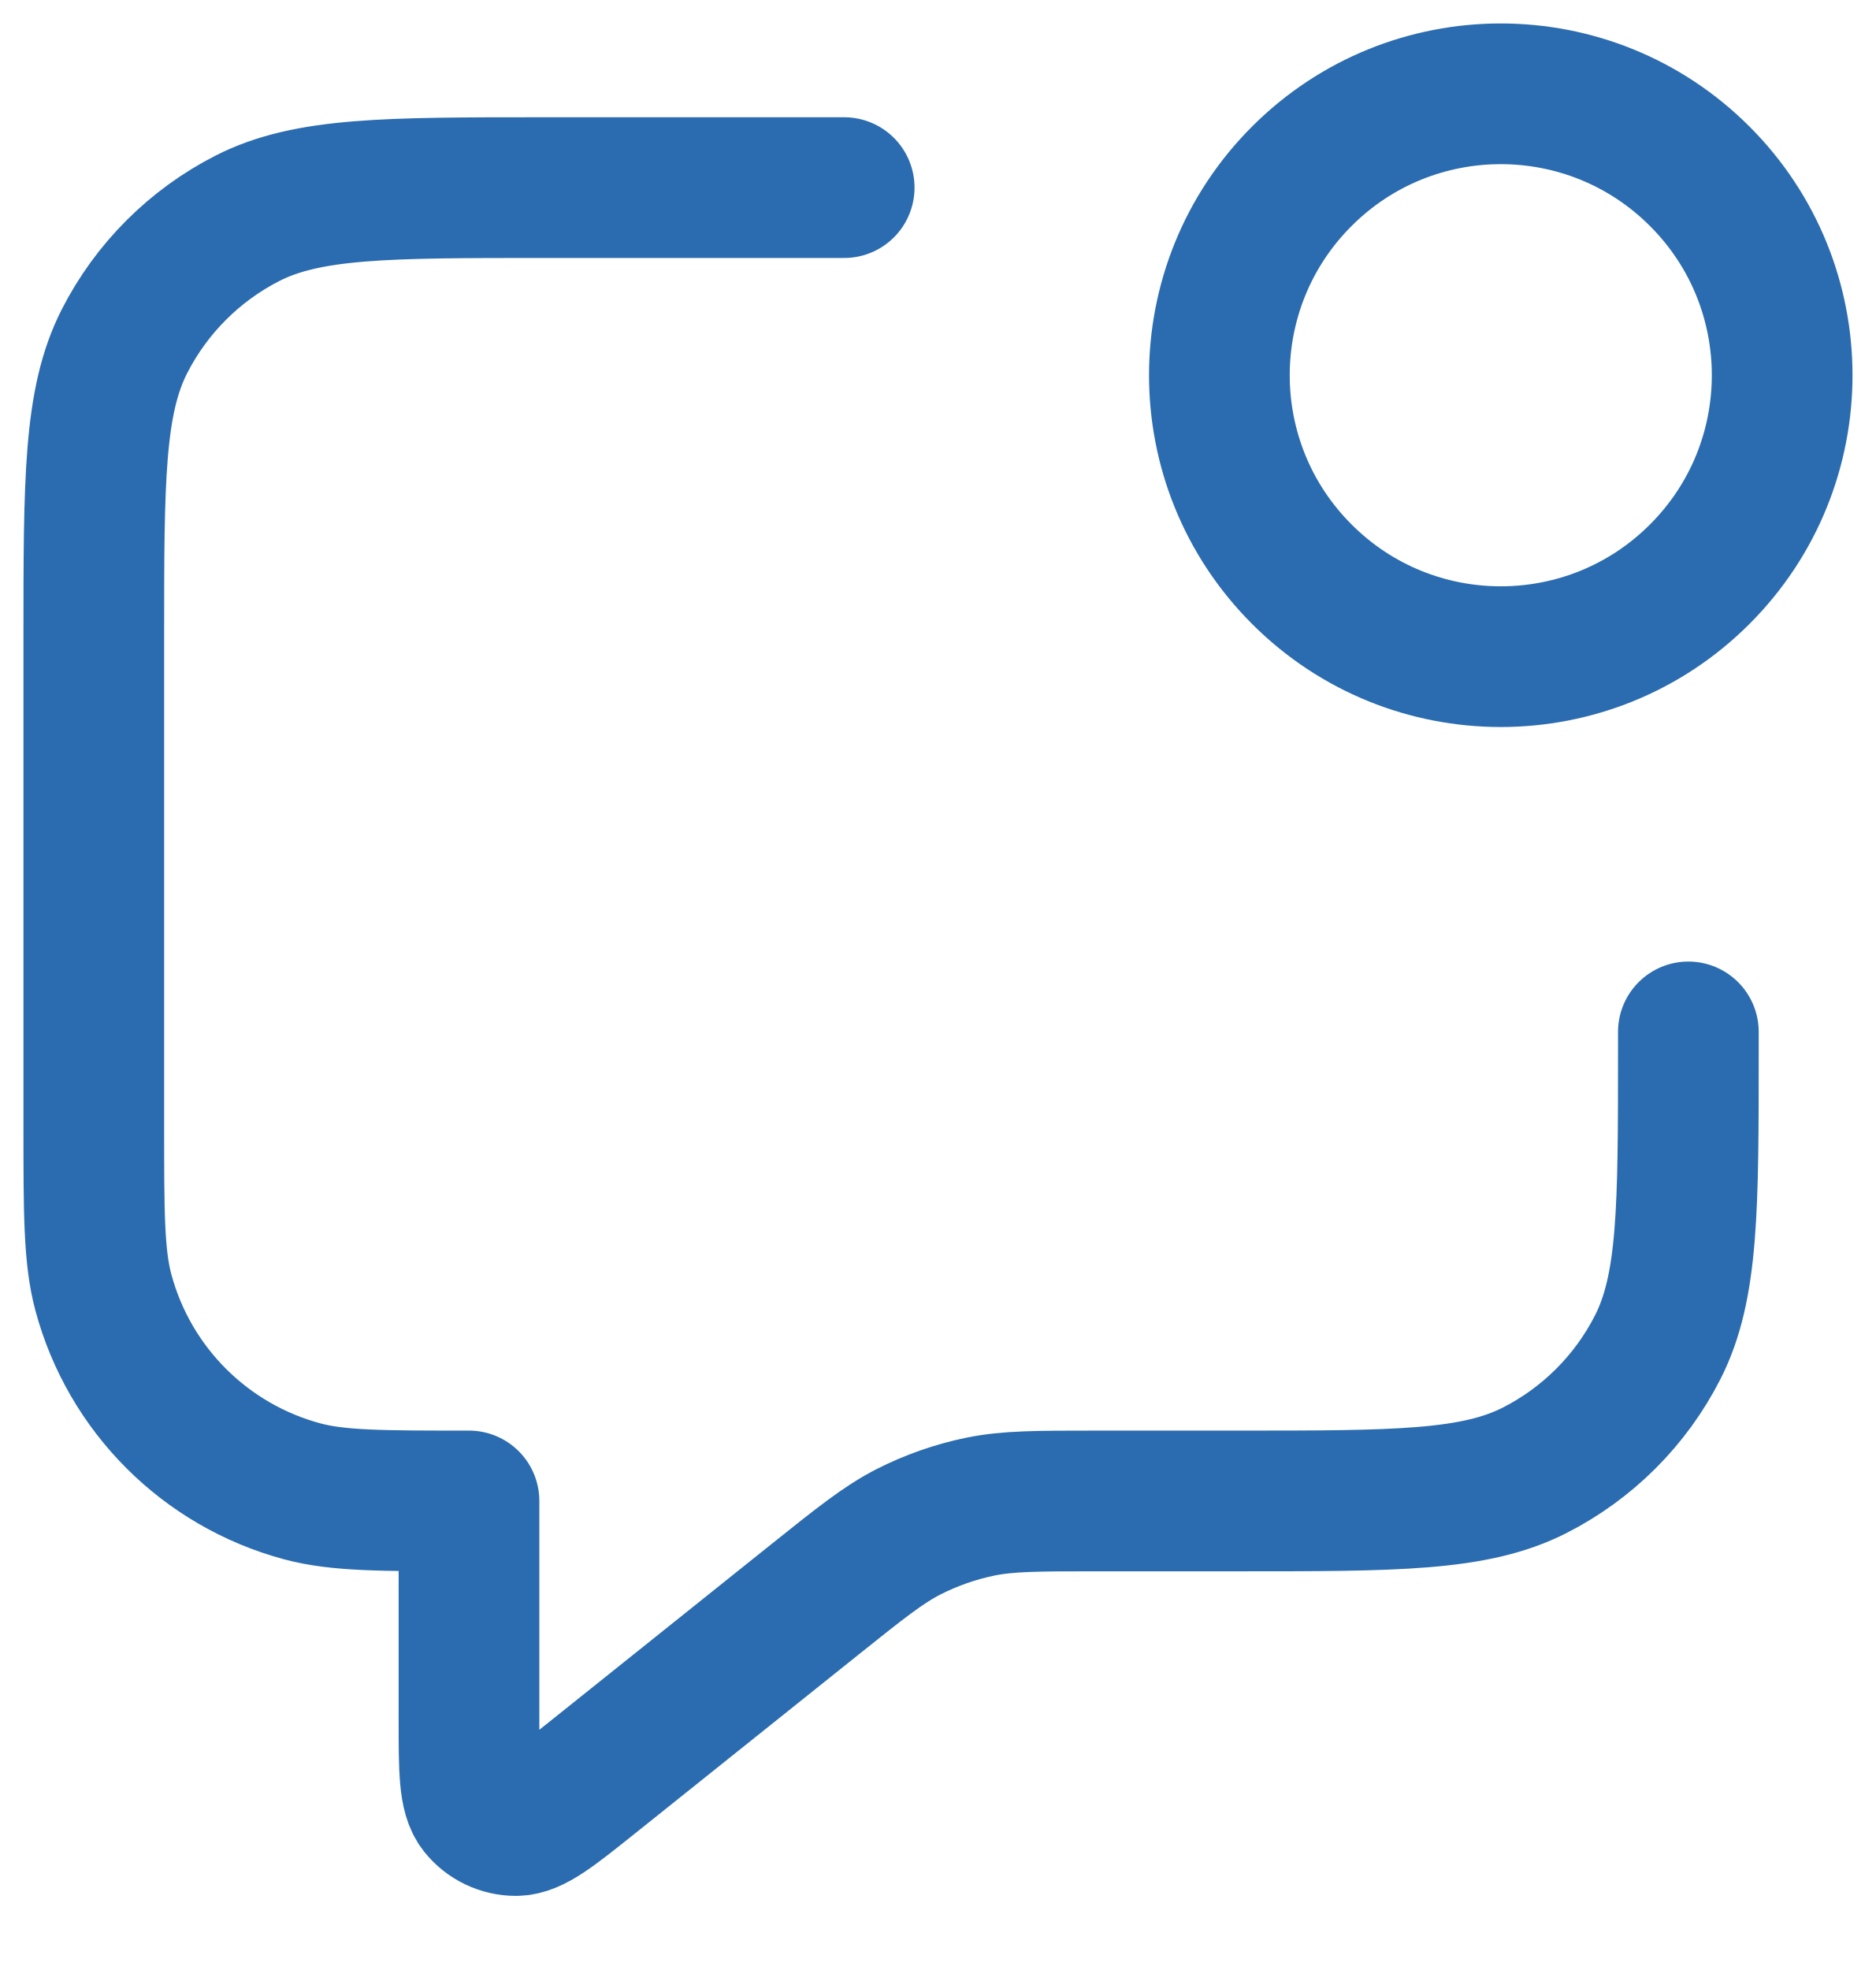
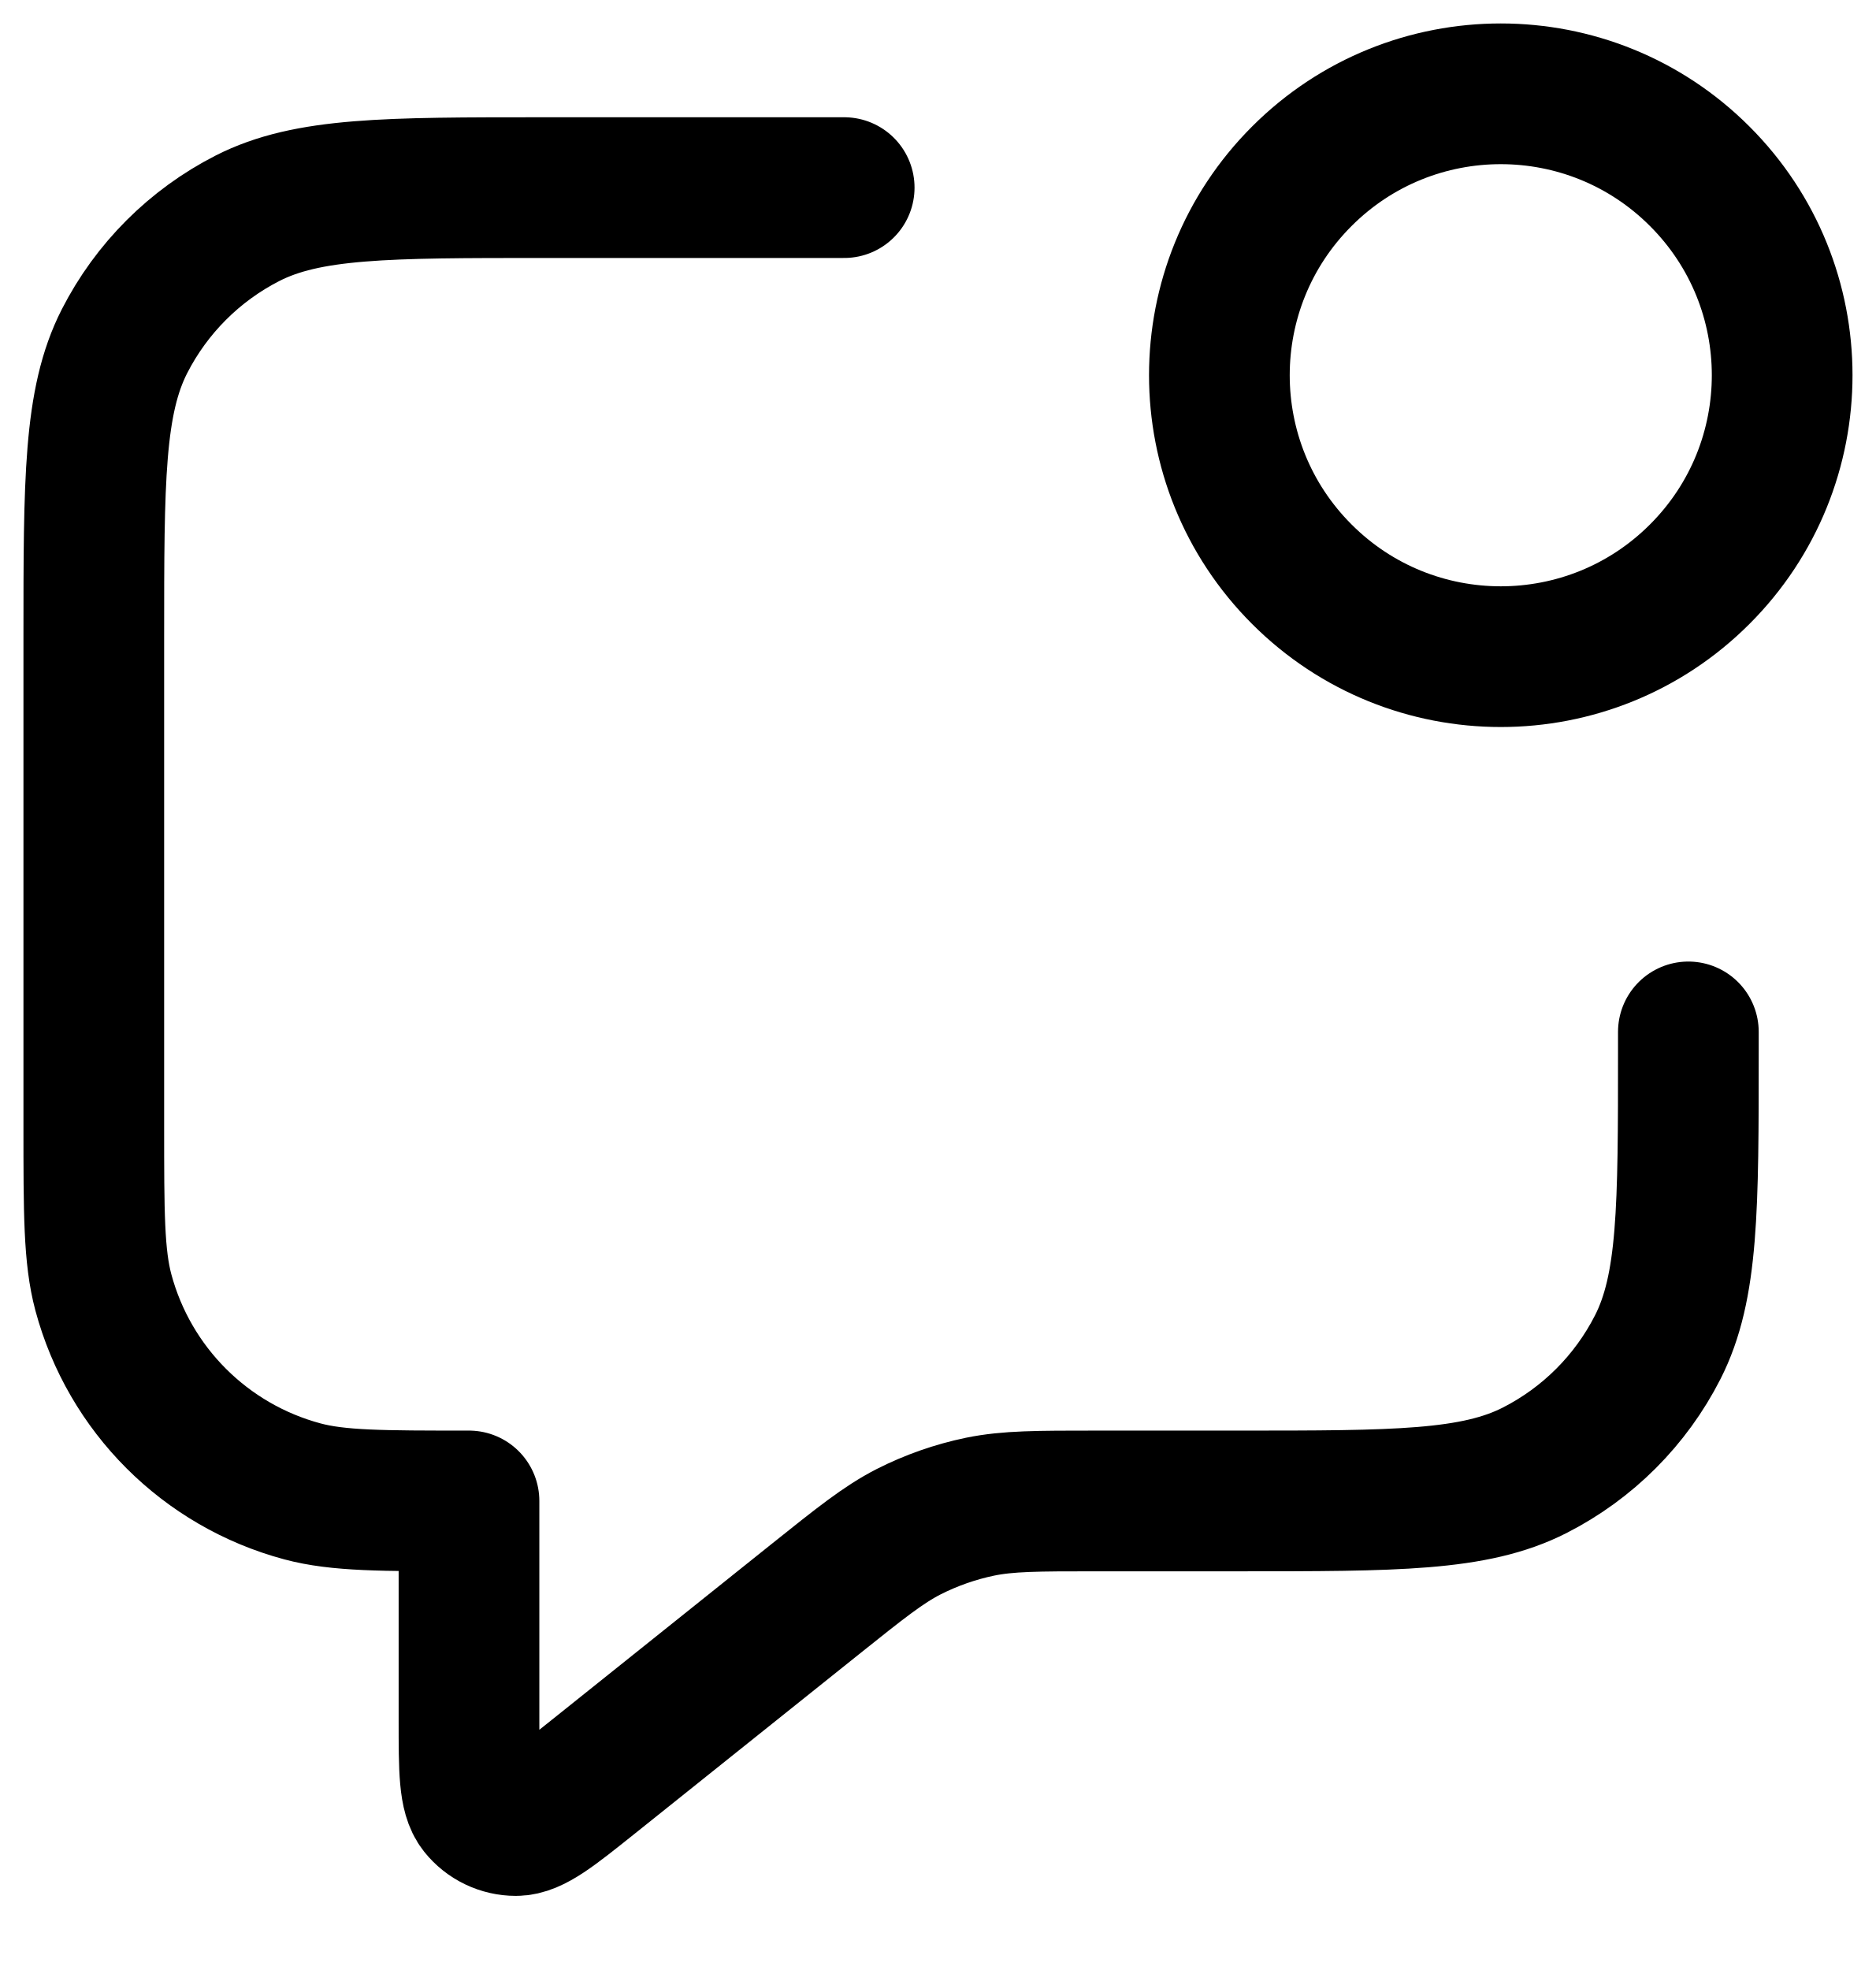
<svg xmlns="http://www.w3.org/2000/svg" width="20" height="21" viewBox="0 0 20 21" fill="none">
-   <path d="M9 2H5.8C4.12 2 3.28 2 2.638 2.327C2.074 2.615 1.615 3.074 1.327 3.638C1 4.28 1 5.12 1 6.8V12C1 12.93 1 13.395 1.102 13.777C1.38 14.812 2.188 15.62 3.224 15.898C3.605 16 4.07 16 5 16V18.335C5 18.868 5 19.135 5.109 19.272C5.204 19.391 5.348 19.46 5.501 19.46C5.676 19.459 5.884 19.293 6.3 18.96L8.685 17.052C9.173 16.662 9.416 16.467 9.687 16.328C9.928 16.206 10.184 16.116 10.449 16.061C10.748 16 11.06 16 11.684 16H13.2C14.88 16 15.72 16 16.362 15.673C16.927 15.385 17.385 14.927 17.673 14.362C18 13.72 18 12.88 18 11.2V11M18.121 1.879C19.293 3.05 19.293 4.95 18.121 6.121C16.95 7.293 15.05 7.293 13.879 6.121C12.707 4.95 12.707 3.05 13.879 1.879C15.05 0.707 16.95 0.707 18.121 1.879Z" stroke="#2B6CB0" stroke-width="1.5" stroke-linecap="round" stroke-linejoin="round" />
+   <path d="M9 2H5.8C4.12 2 3.28 2 2.638 2.327C2.074 2.615 1.615 3.074 1.327 3.638C1 4.28 1 5.12 1 6.8V12C1 12.93 1 13.395 1.102 13.777C1.38 14.812 2.188 15.62 3.224 15.898C3.605 16 4.07 16 5 16V18.335C5 18.868 5 19.135 5.109 19.272C5.204 19.391 5.348 19.46 5.501 19.46C5.676 19.459 5.884 19.293 6.3 18.96L8.685 17.052C9.173 16.662 9.416 16.467 9.687 16.328C9.928 16.206 10.184 16.116 10.449 16.061C10.748 16 11.06 16 11.684 16H13.2C14.88 16 15.72 16 16.362 15.673C16.927 15.385 17.385 14.927 17.673 14.362C18 13.72 18 12.88 18 11.2V11M18.121 1.879C19.293 3.05 19.293 4.95 18.121 6.121C16.95 7.293 15.05 7.293 13.879 6.121C12.707 4.95 12.707 3.05 13.879 1.879C15.05 0.707 16.95 0.707 18.121 1.879Z" stroke="currentColor" stroke-width="1.5" stroke-linecap="round" stroke-linejoin="round" />
</svg>
